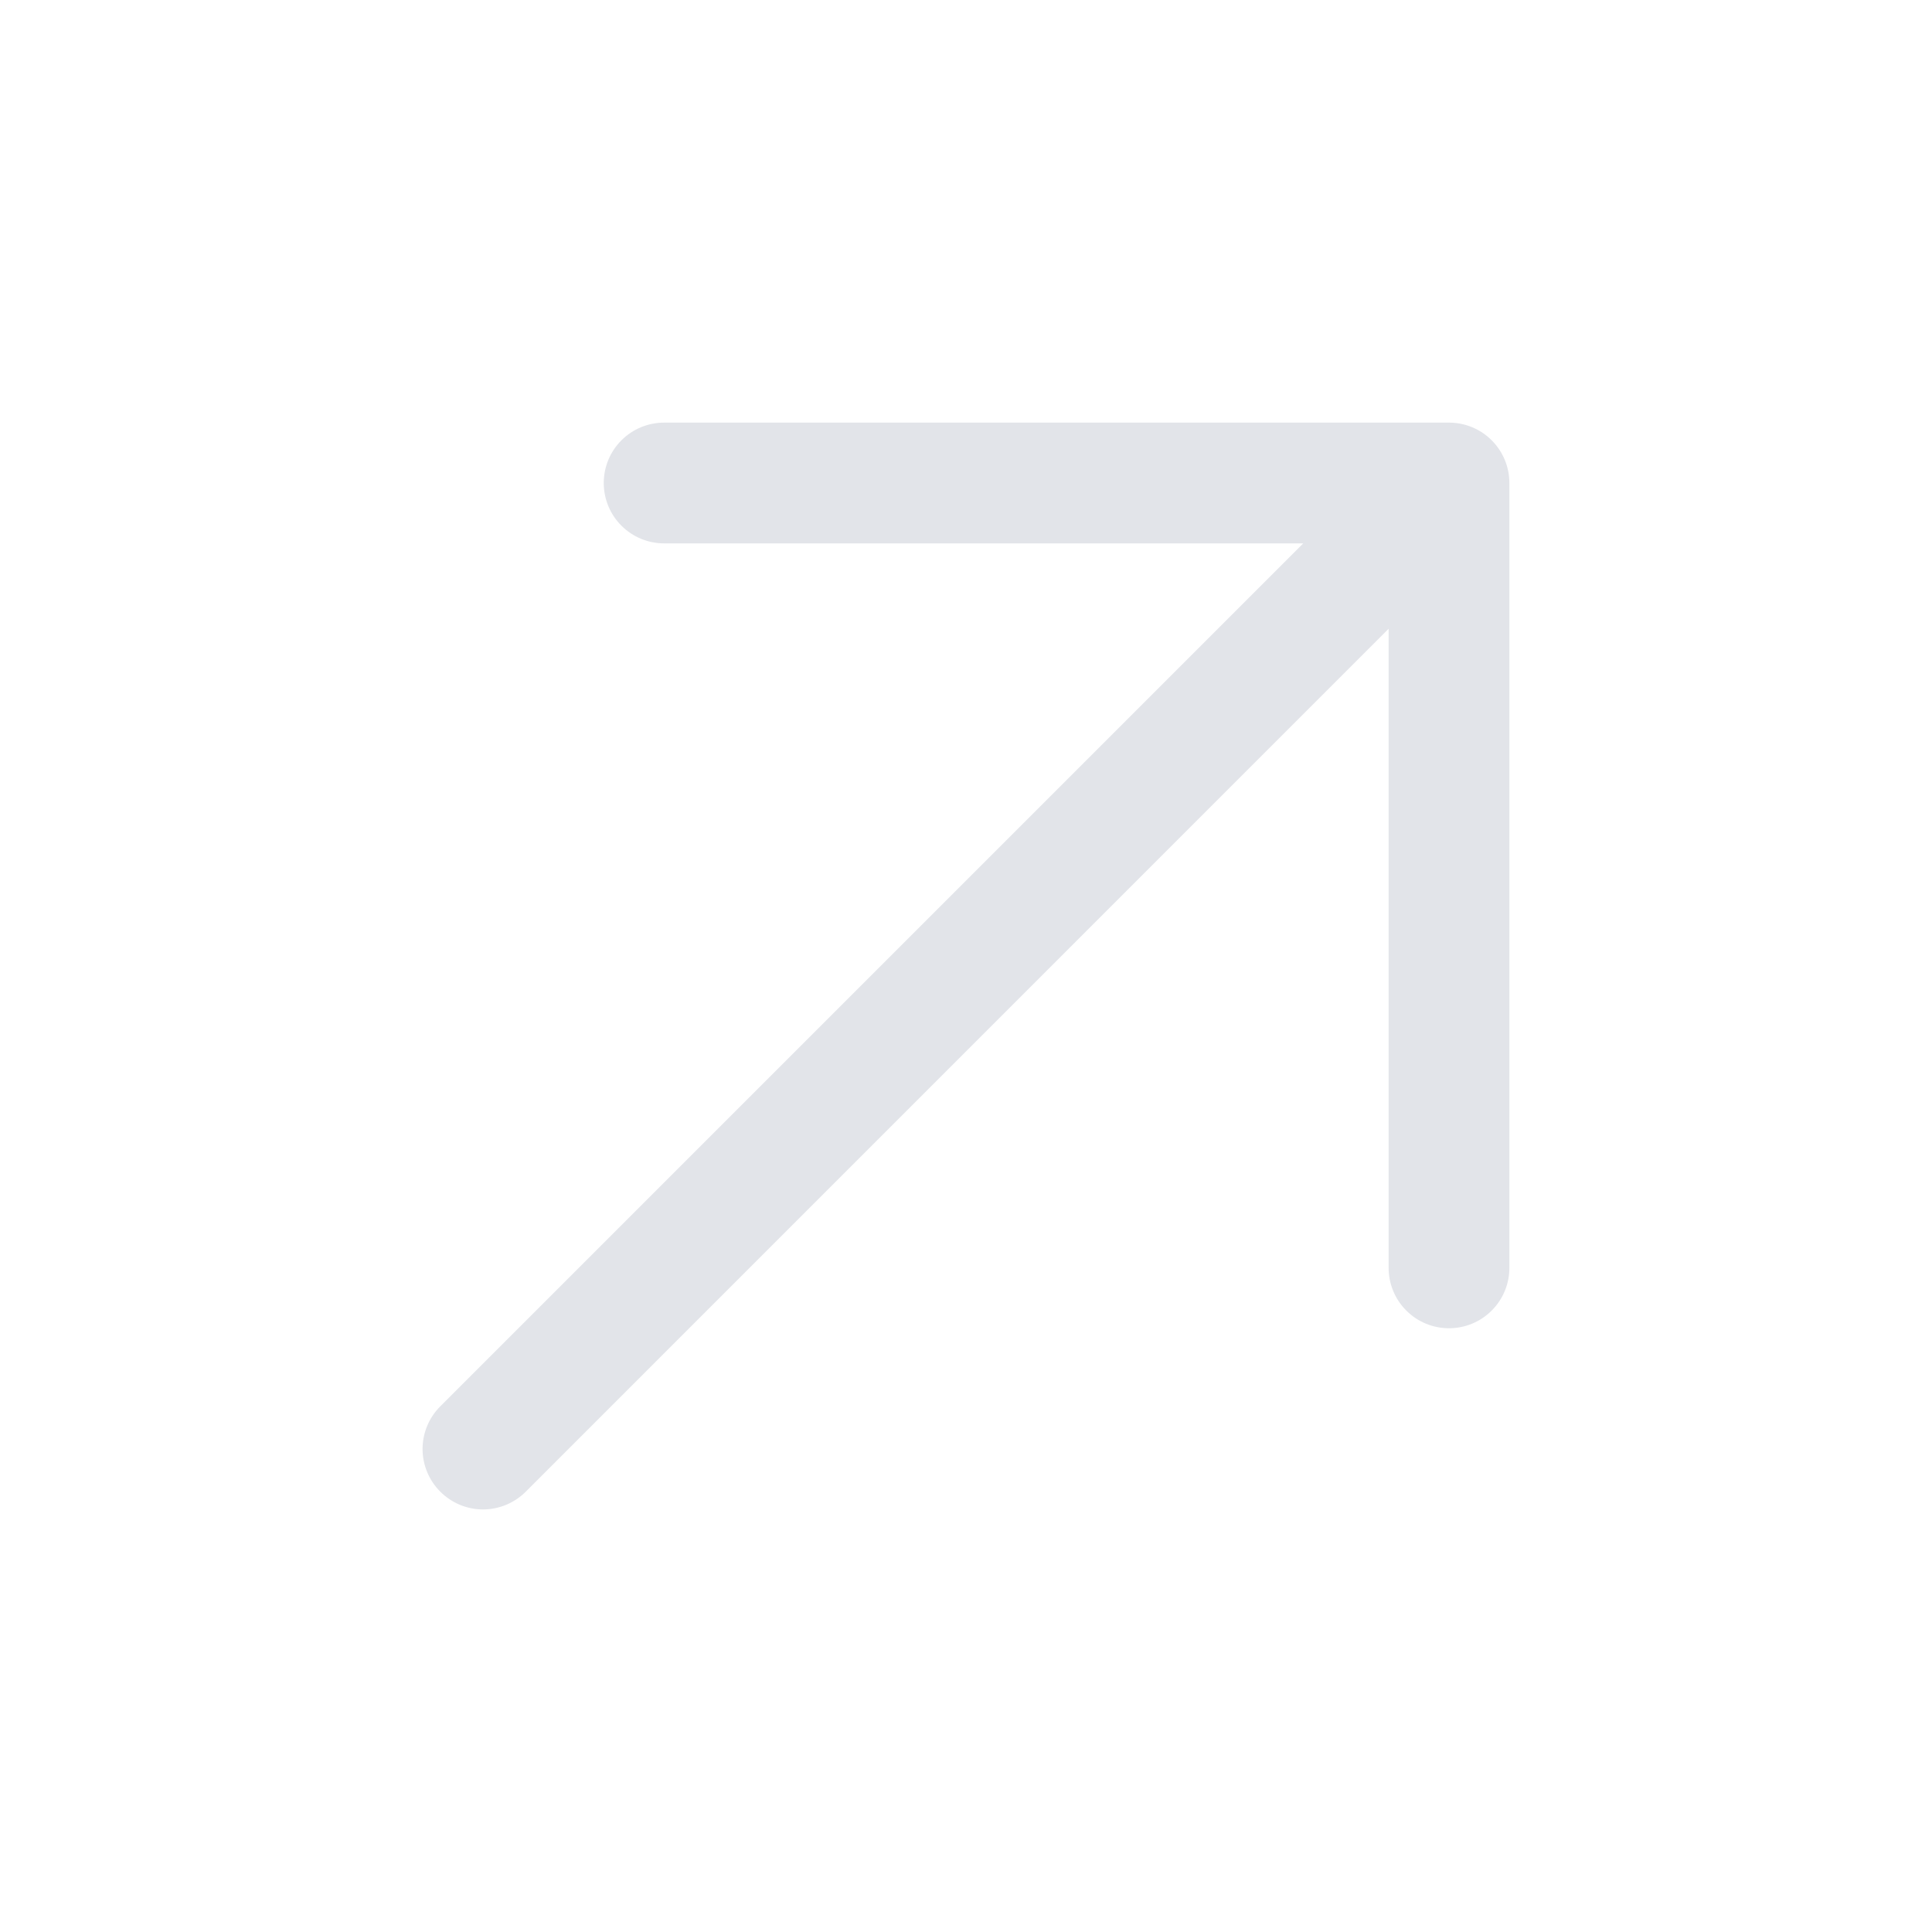
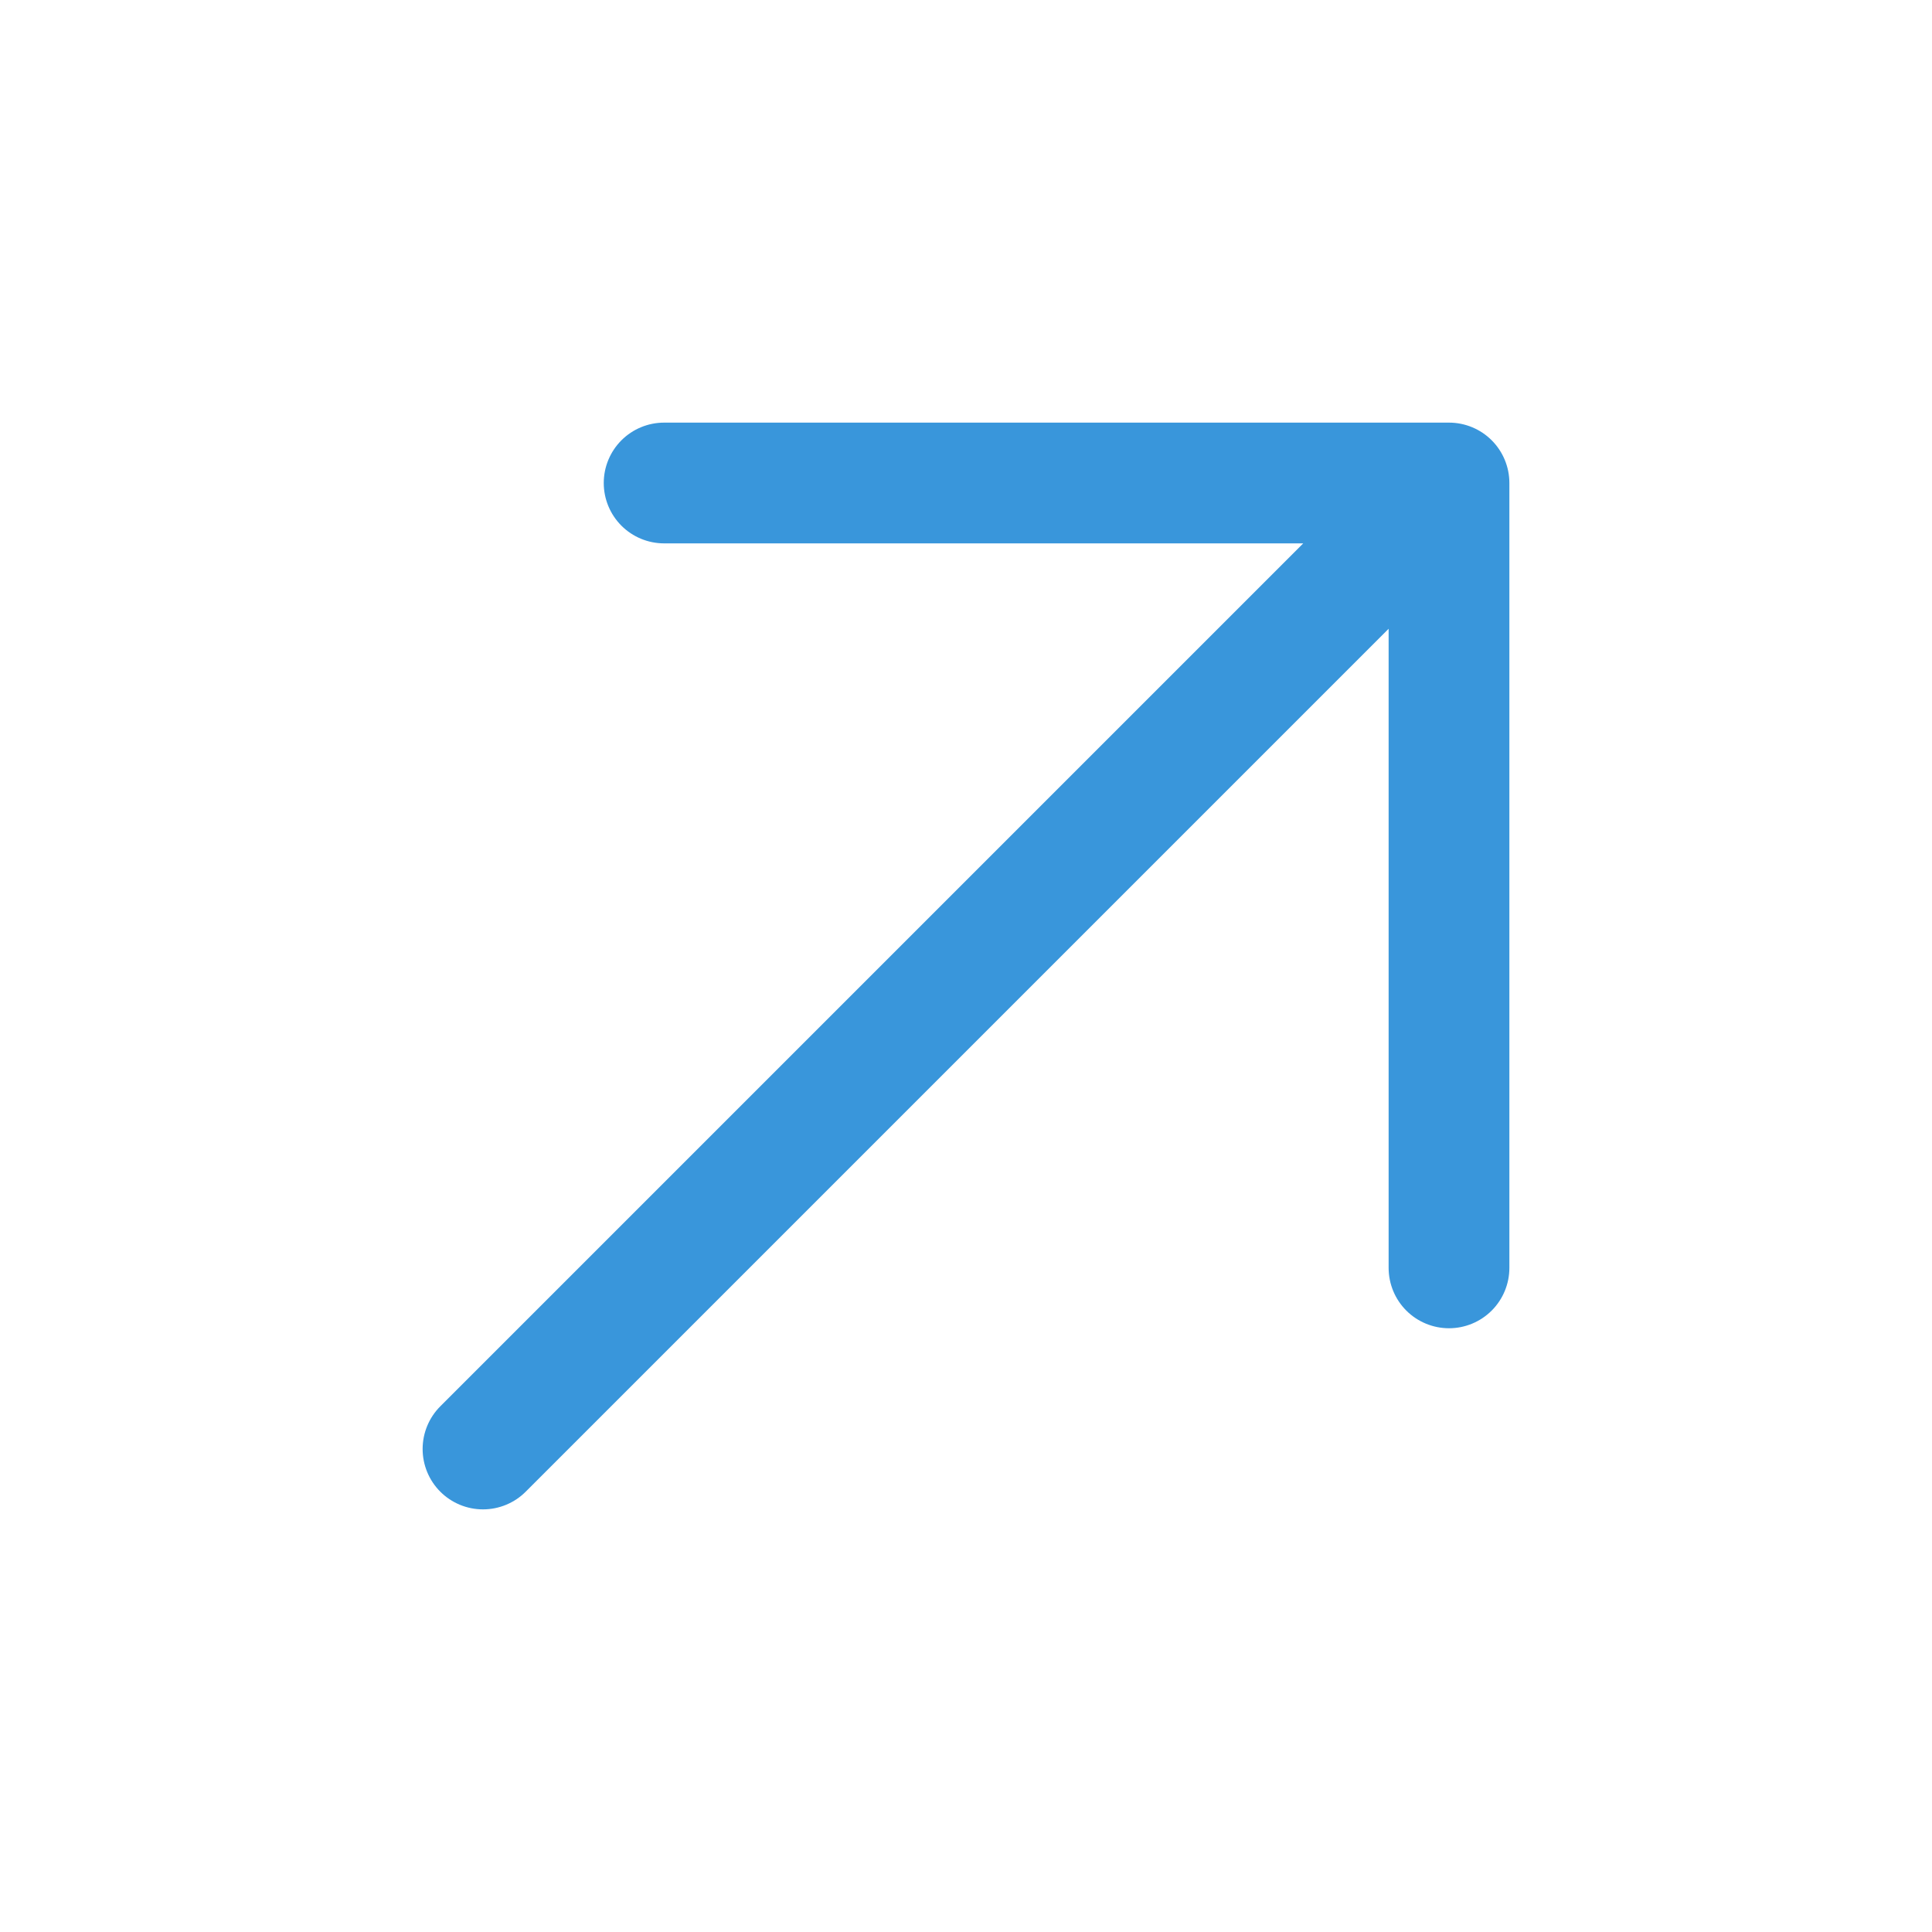
- <svg xmlns="http://www.w3.org/2000/svg" width="32" height="32" viewBox="0 0 32 32" fill="none">
-   <path d="M25 8V21C25 21.265 24.895 21.52 24.707 21.707C24.52 21.895 24.265 22 24 22C23.735 22 23.48 21.895 23.293 21.707C23.105 21.52 23 21.265 23 21V10.414L8.708 24.707C8.52 24.895 8.265 25.001 8 25.001C7.735 25.001 7.48 24.895 7.293 24.707C7.105 24.52 6.999 24.265 6.999 24C6.999 23.735 7.105 23.48 7.293 23.293L21.586 9H11C10.735 9 10.48 8.895 10.293 8.707C10.105 8.52 10 8.265 10 8C10 7.735 10.105 7.48 10.293 7.293C10.48 7.105 10.735 7 11 7H24C24.265 7 24.52 7.105 24.707 7.293C24.895 7.48 25 7.735 25 8Z" fill="#E2E4E9" />
+ <svg xmlns="http://www.w3.org/2000/svg" width="20" height="20" viewBox="0 0 20 20" fill="none">
+   <path d="M15.625 5V13.125C15.625 13.291 15.559 13.45 15.442 13.567C15.325 13.684 15.166 13.75 15 13.75C14.834 13.75 14.675 13.684 14.558 13.567C14.441 13.45 14.375 13.291 14.375 13.125V6.509L5.442 15.442C5.325 15.559 5.166 15.625 5 15.625C4.834 15.625 4.675 15.559 4.558 15.442C4.441 15.325 4.375 15.166 4.375 15C4.375 14.834 4.441 14.675 4.558 14.558L13.491 5.625H6.875C6.709 5.625 6.55 5.559 6.433 5.442C6.316 5.325 6.25 5.166 6.25 5C6.25 4.834 6.316 4.675 6.433 4.558C6.55 4.441 6.709 4.375 6.875 4.375H15C15.166 4.375 15.325 4.441 15.442 4.558C15.559 4.675 15.625 4.834 15.625 5Z" fill="#3996DB" />
</svg>
